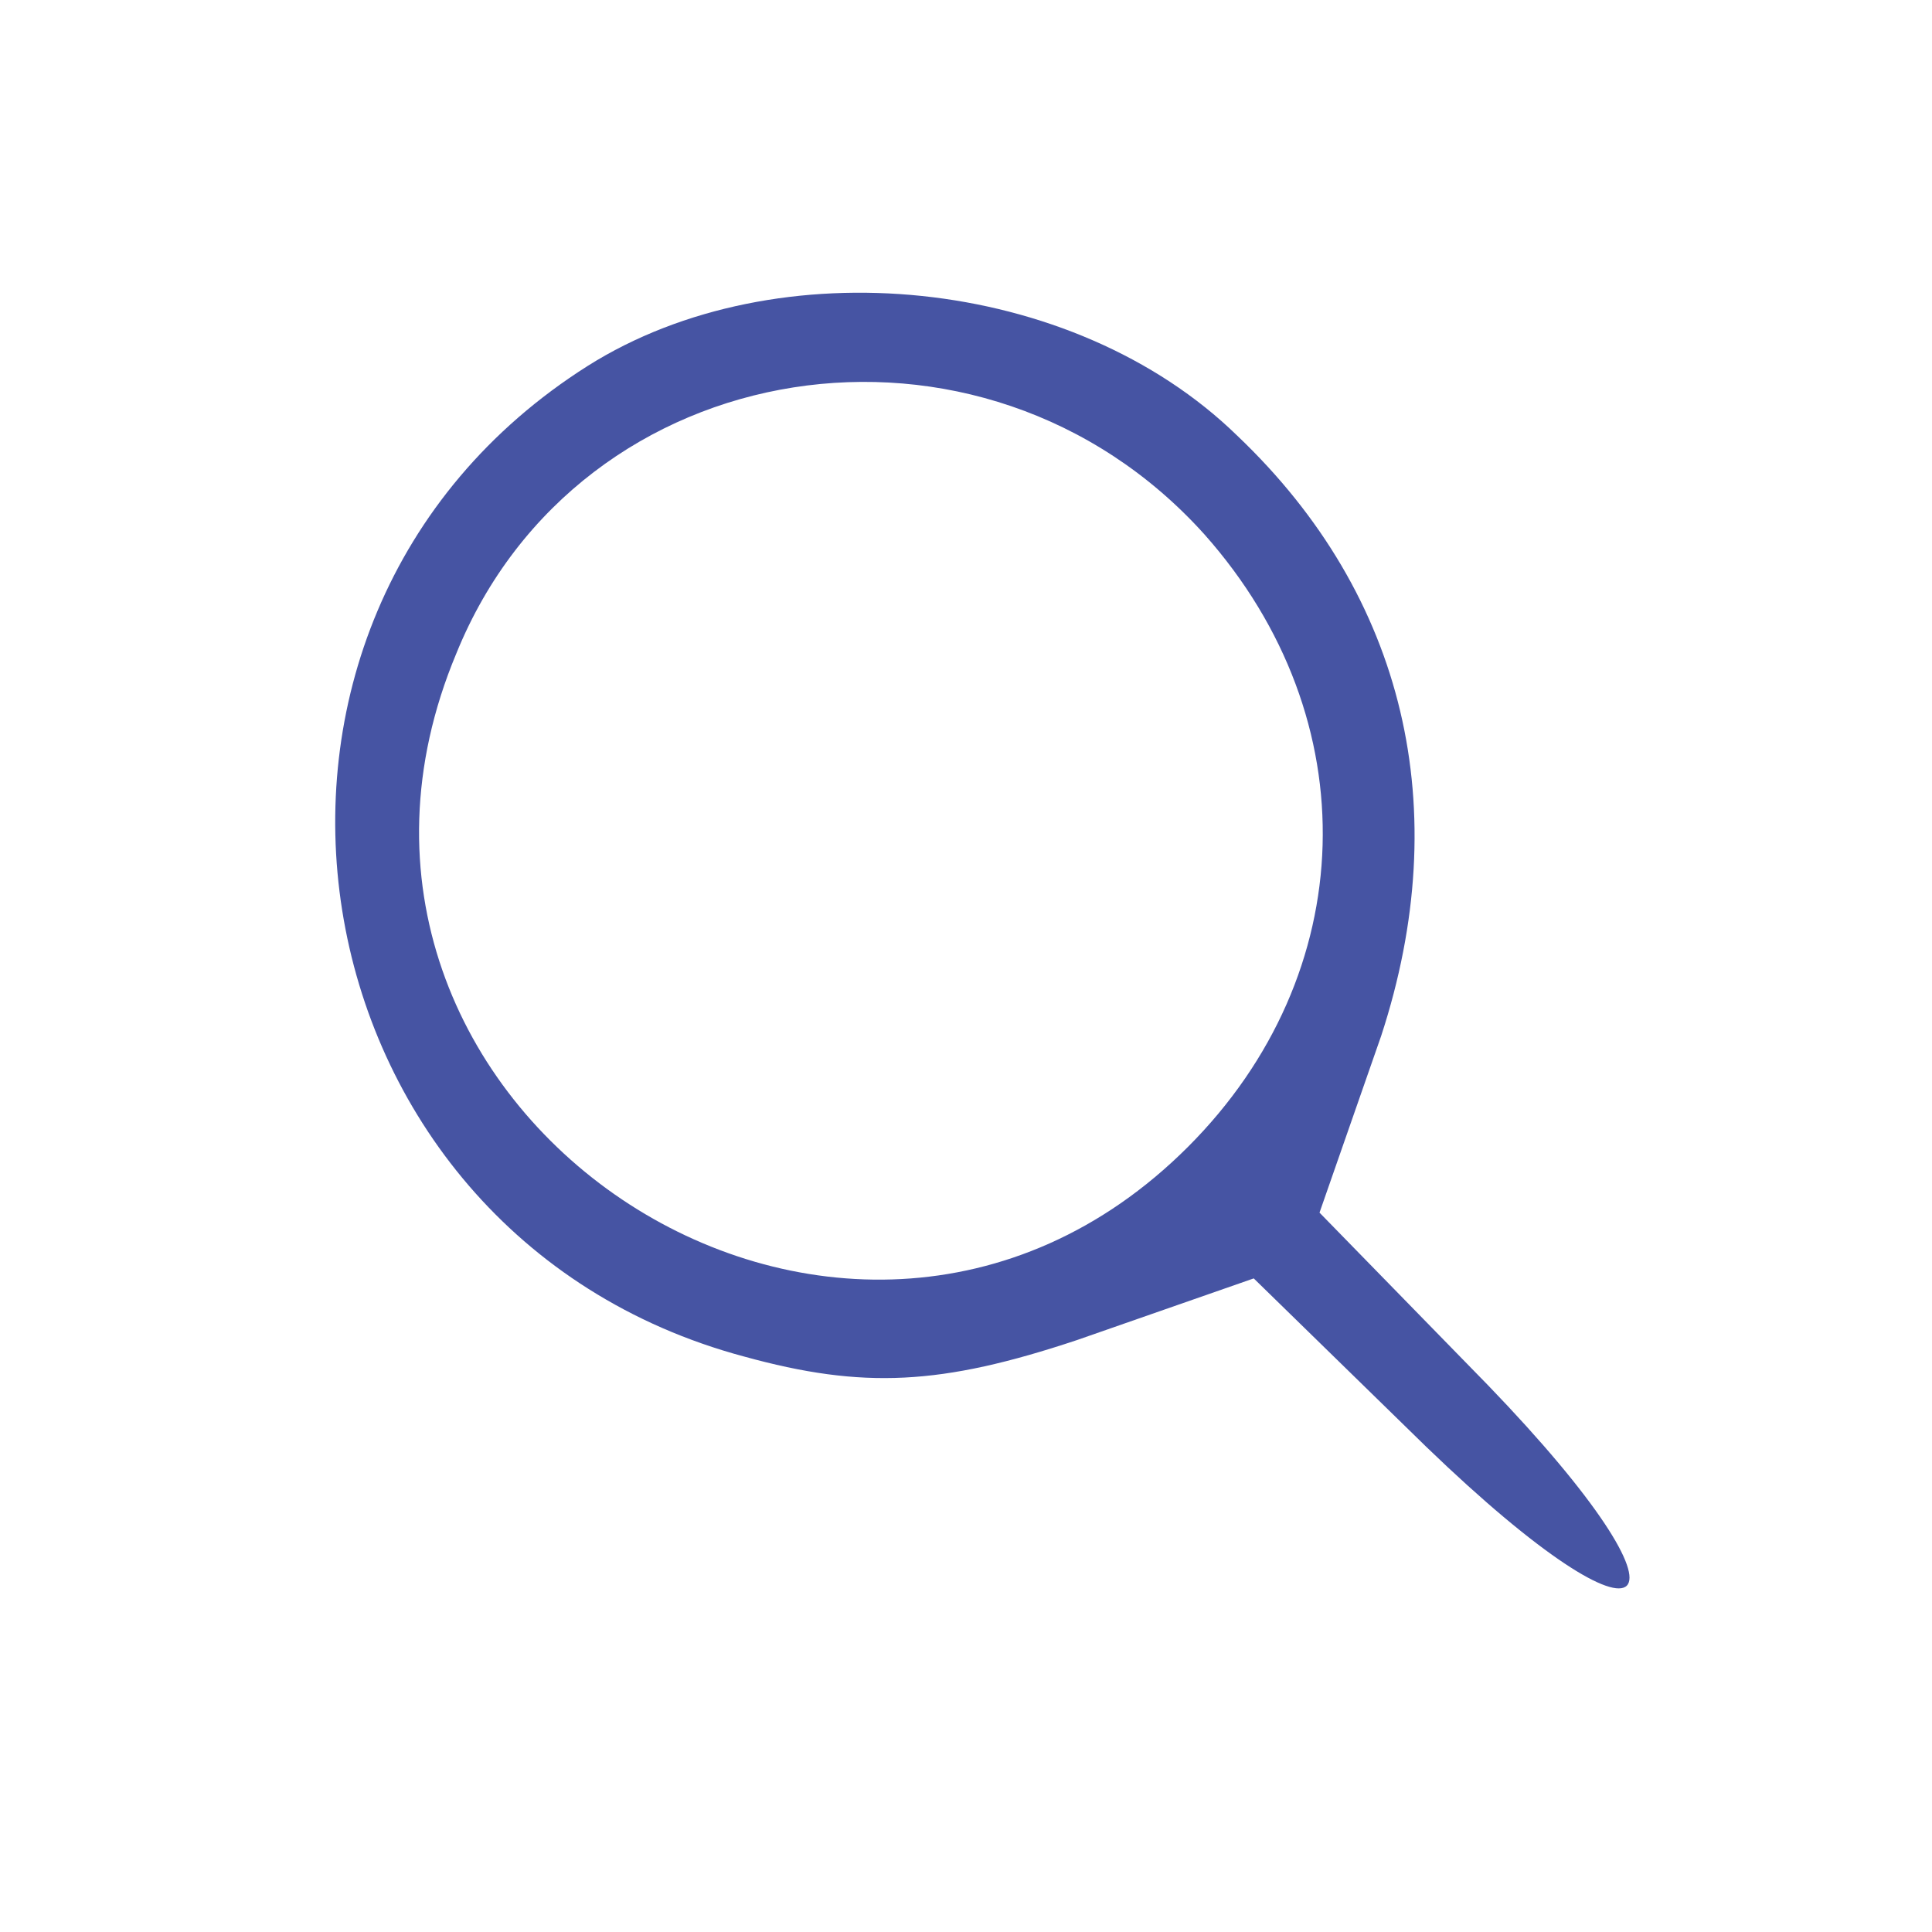
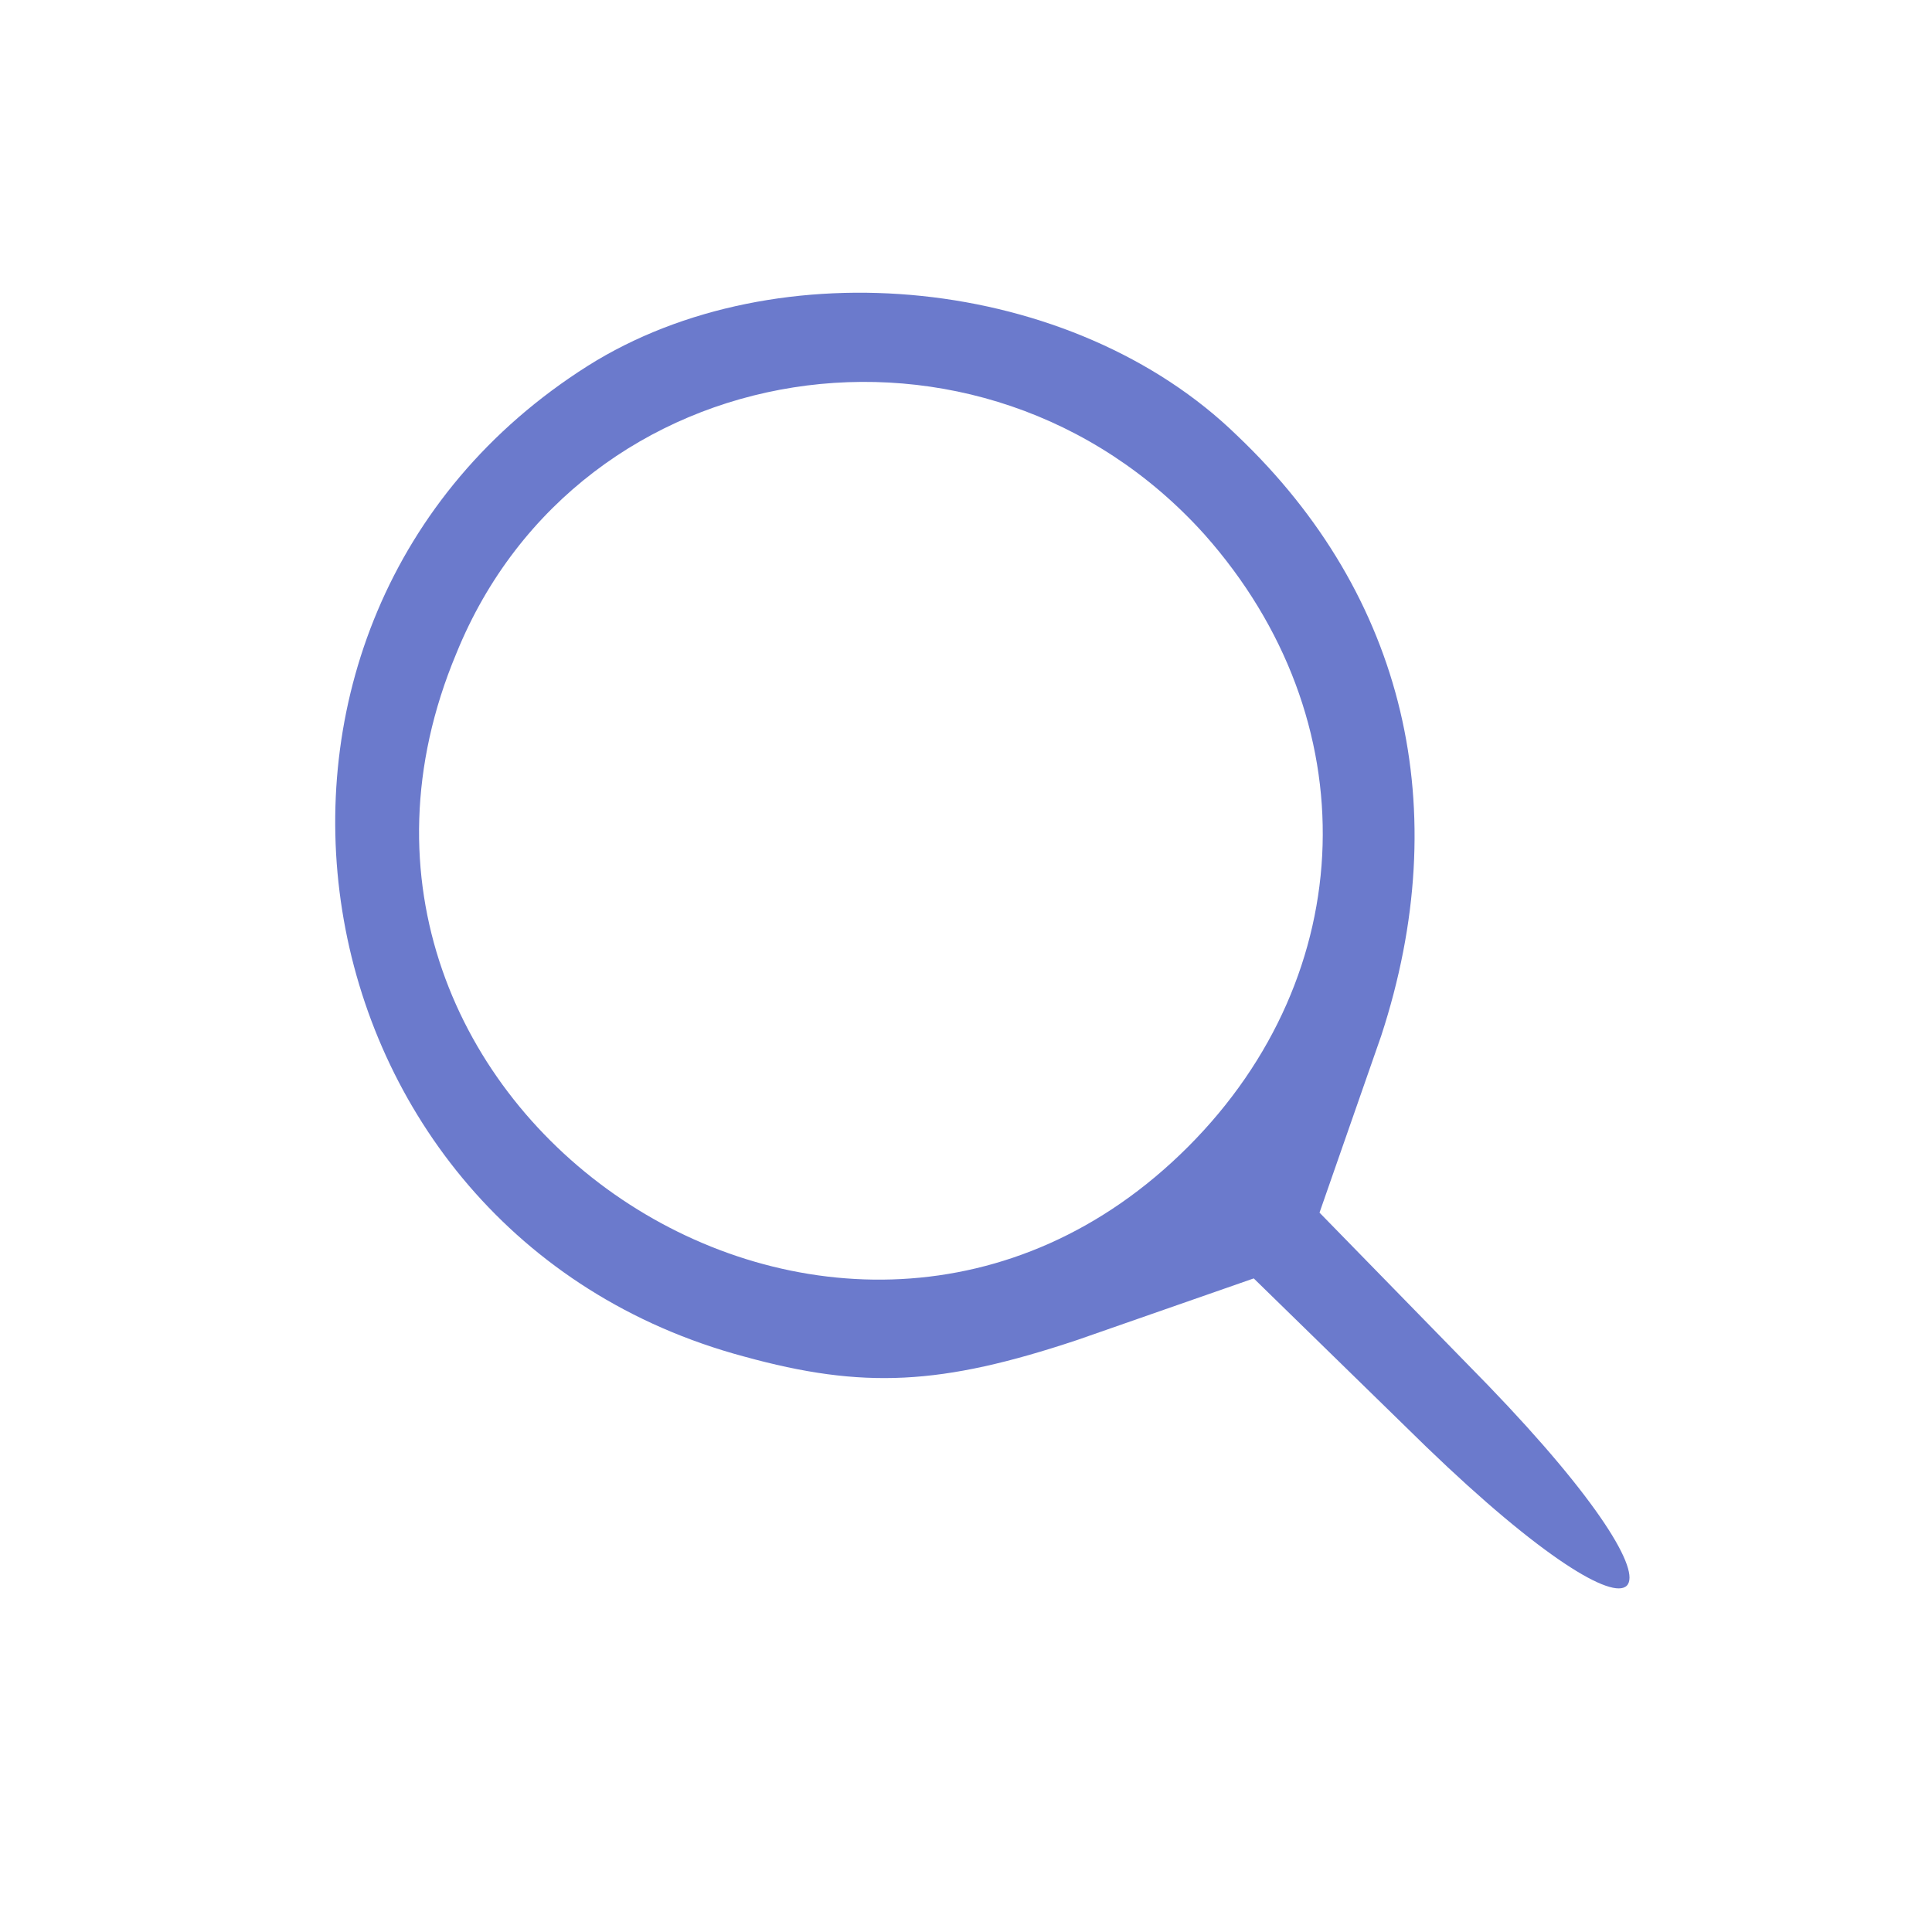
<svg xmlns="http://www.w3.org/2000/svg" version="1.0" width="47pt" height="47pt" viewBox="0 0 47 47" preserveAspectRatio="xMidYMid meet">
-   <g transform="translate(0,47) scale(0.1,-0.1)" fill="rgb(70, 84, 163)" stroke="none">
+   <g transform="translate(0,47) scale(0.1,-0.1)" fill="rgb(107,122,204)" stroke="none">
    <path d="M143 381 c-98 -62 -74 -211 38 -241 29 -8 48 -7 81 4 l43 15 42 -41 c56 -54 69 -41 15 15 l-41 42 15 43 c18 55 6 107 -35 146 -40 39 -112 46 -158 17z m150 -41 c40 -45 38 -107 -4 -149 -84 -84 -224 10 -178 120 30 74 128 89 182 29z" />
  </g>
</svg>
